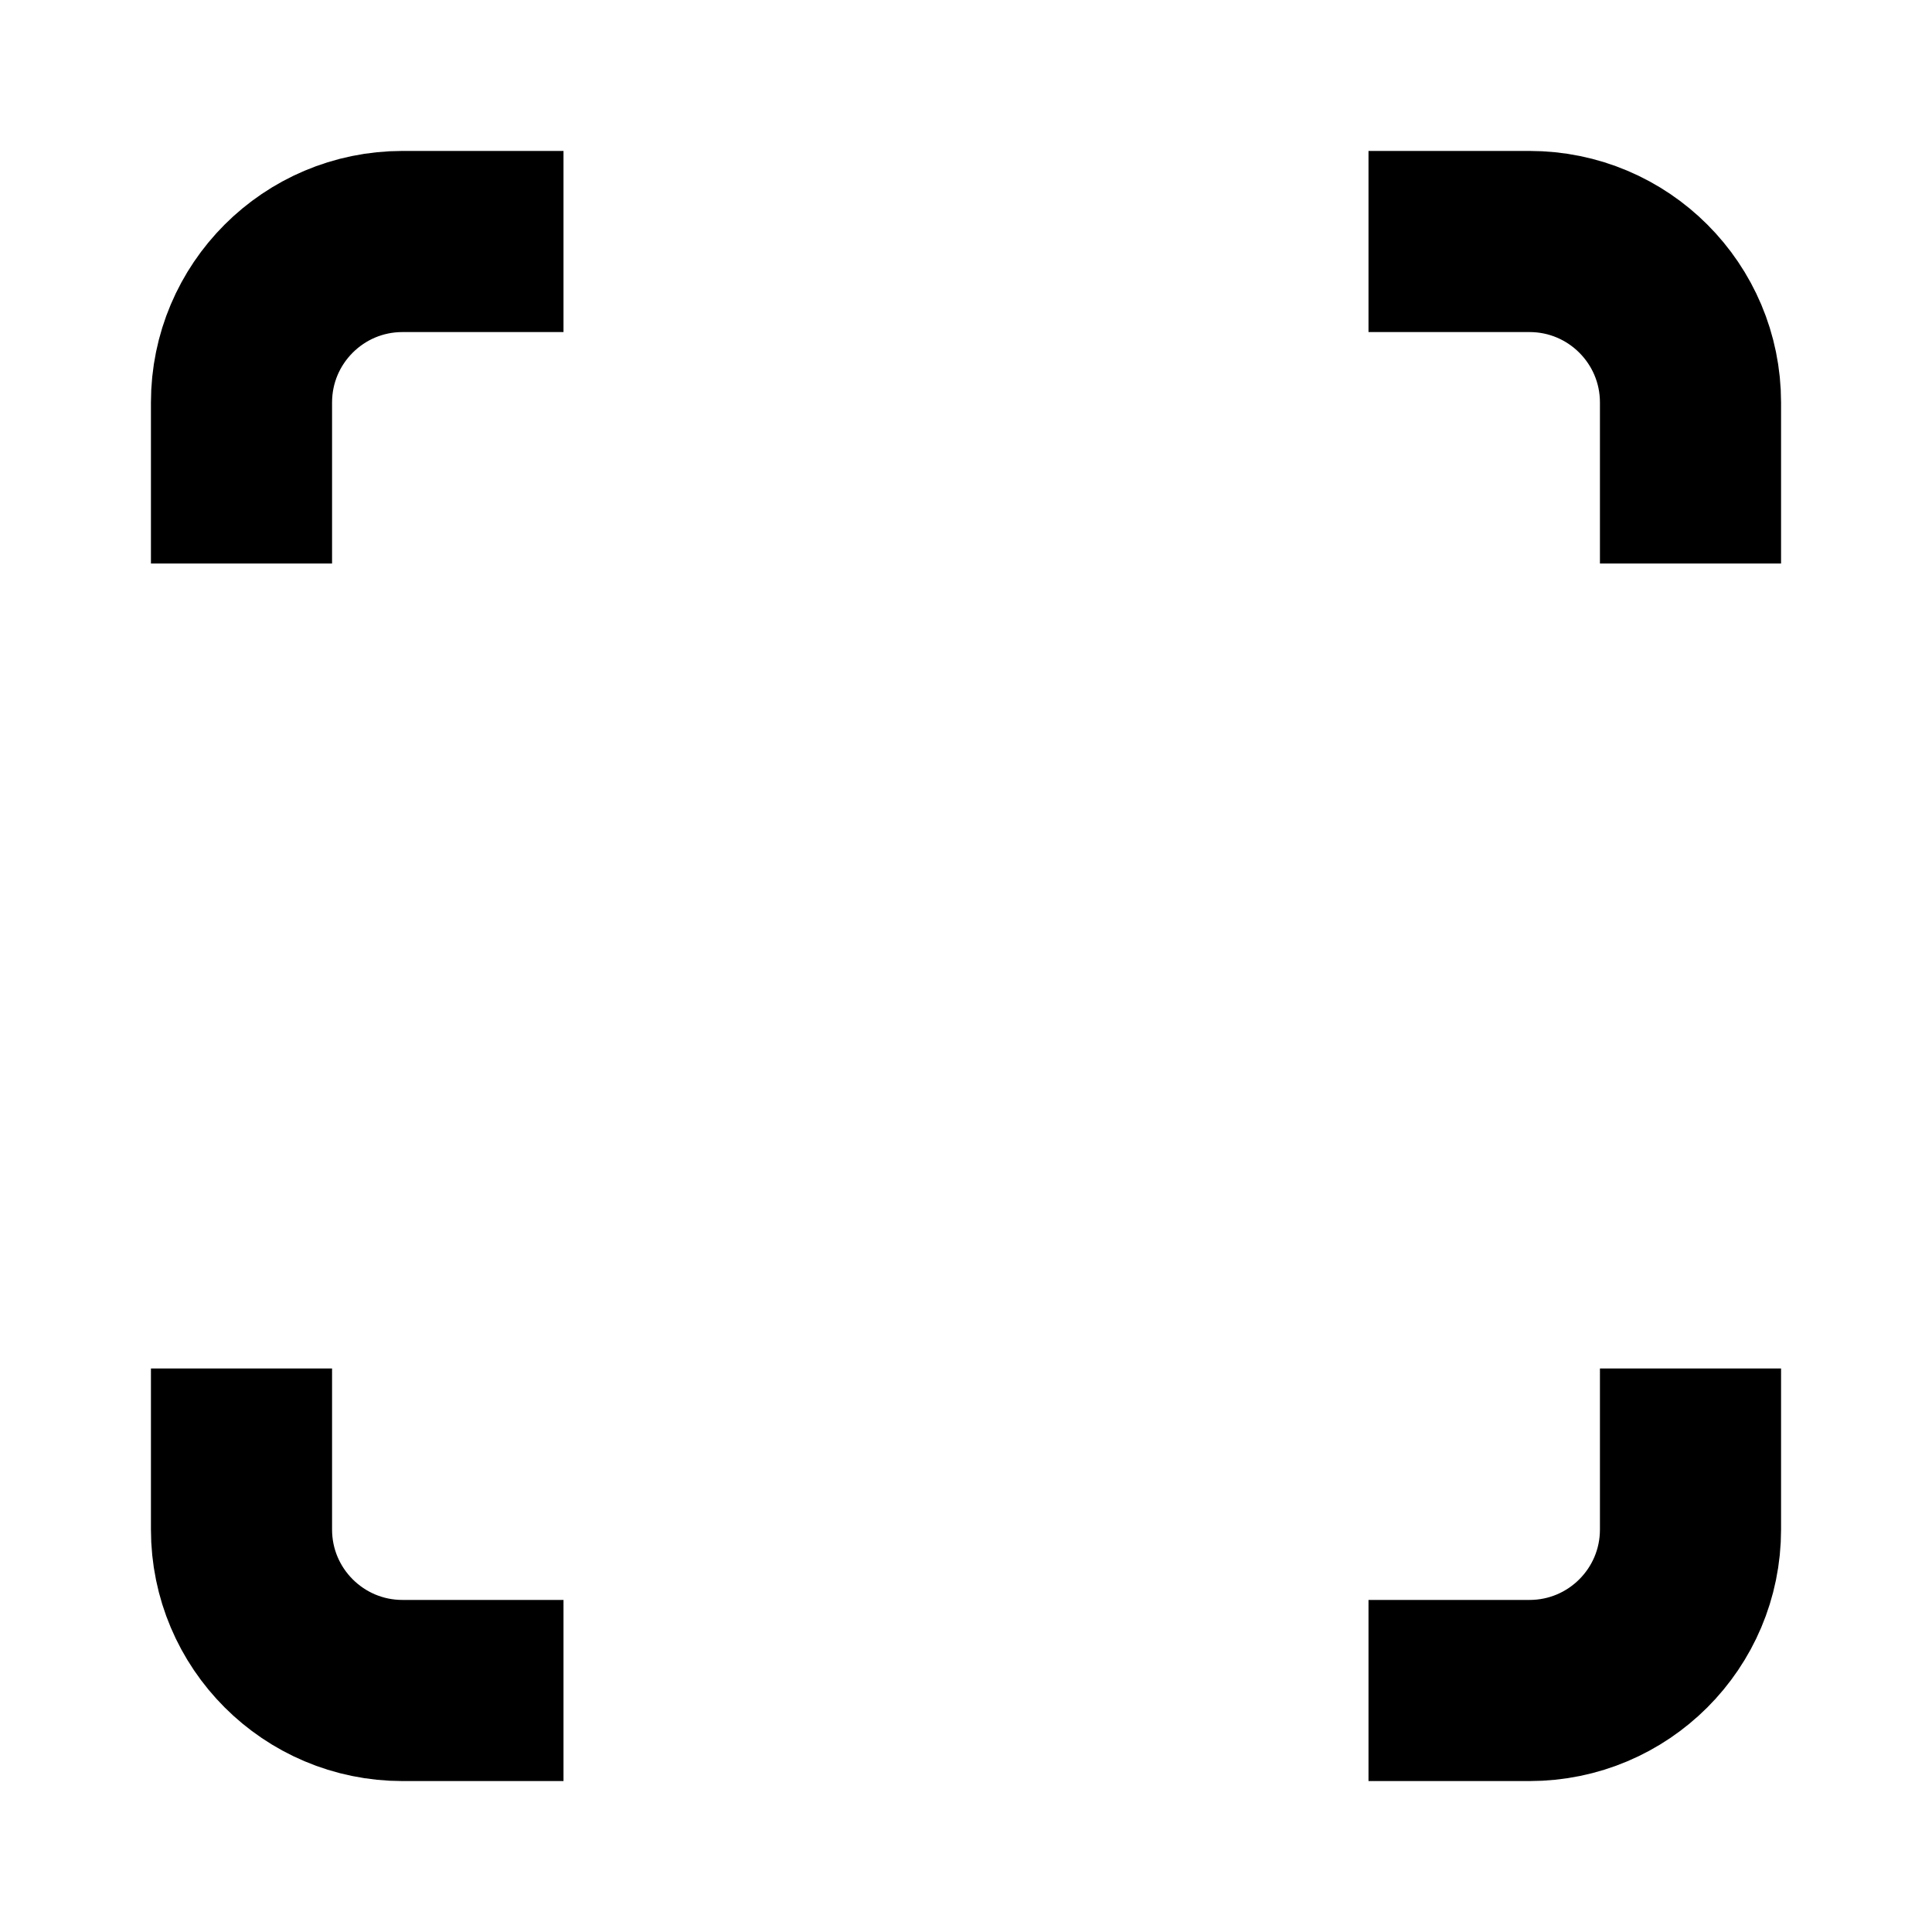
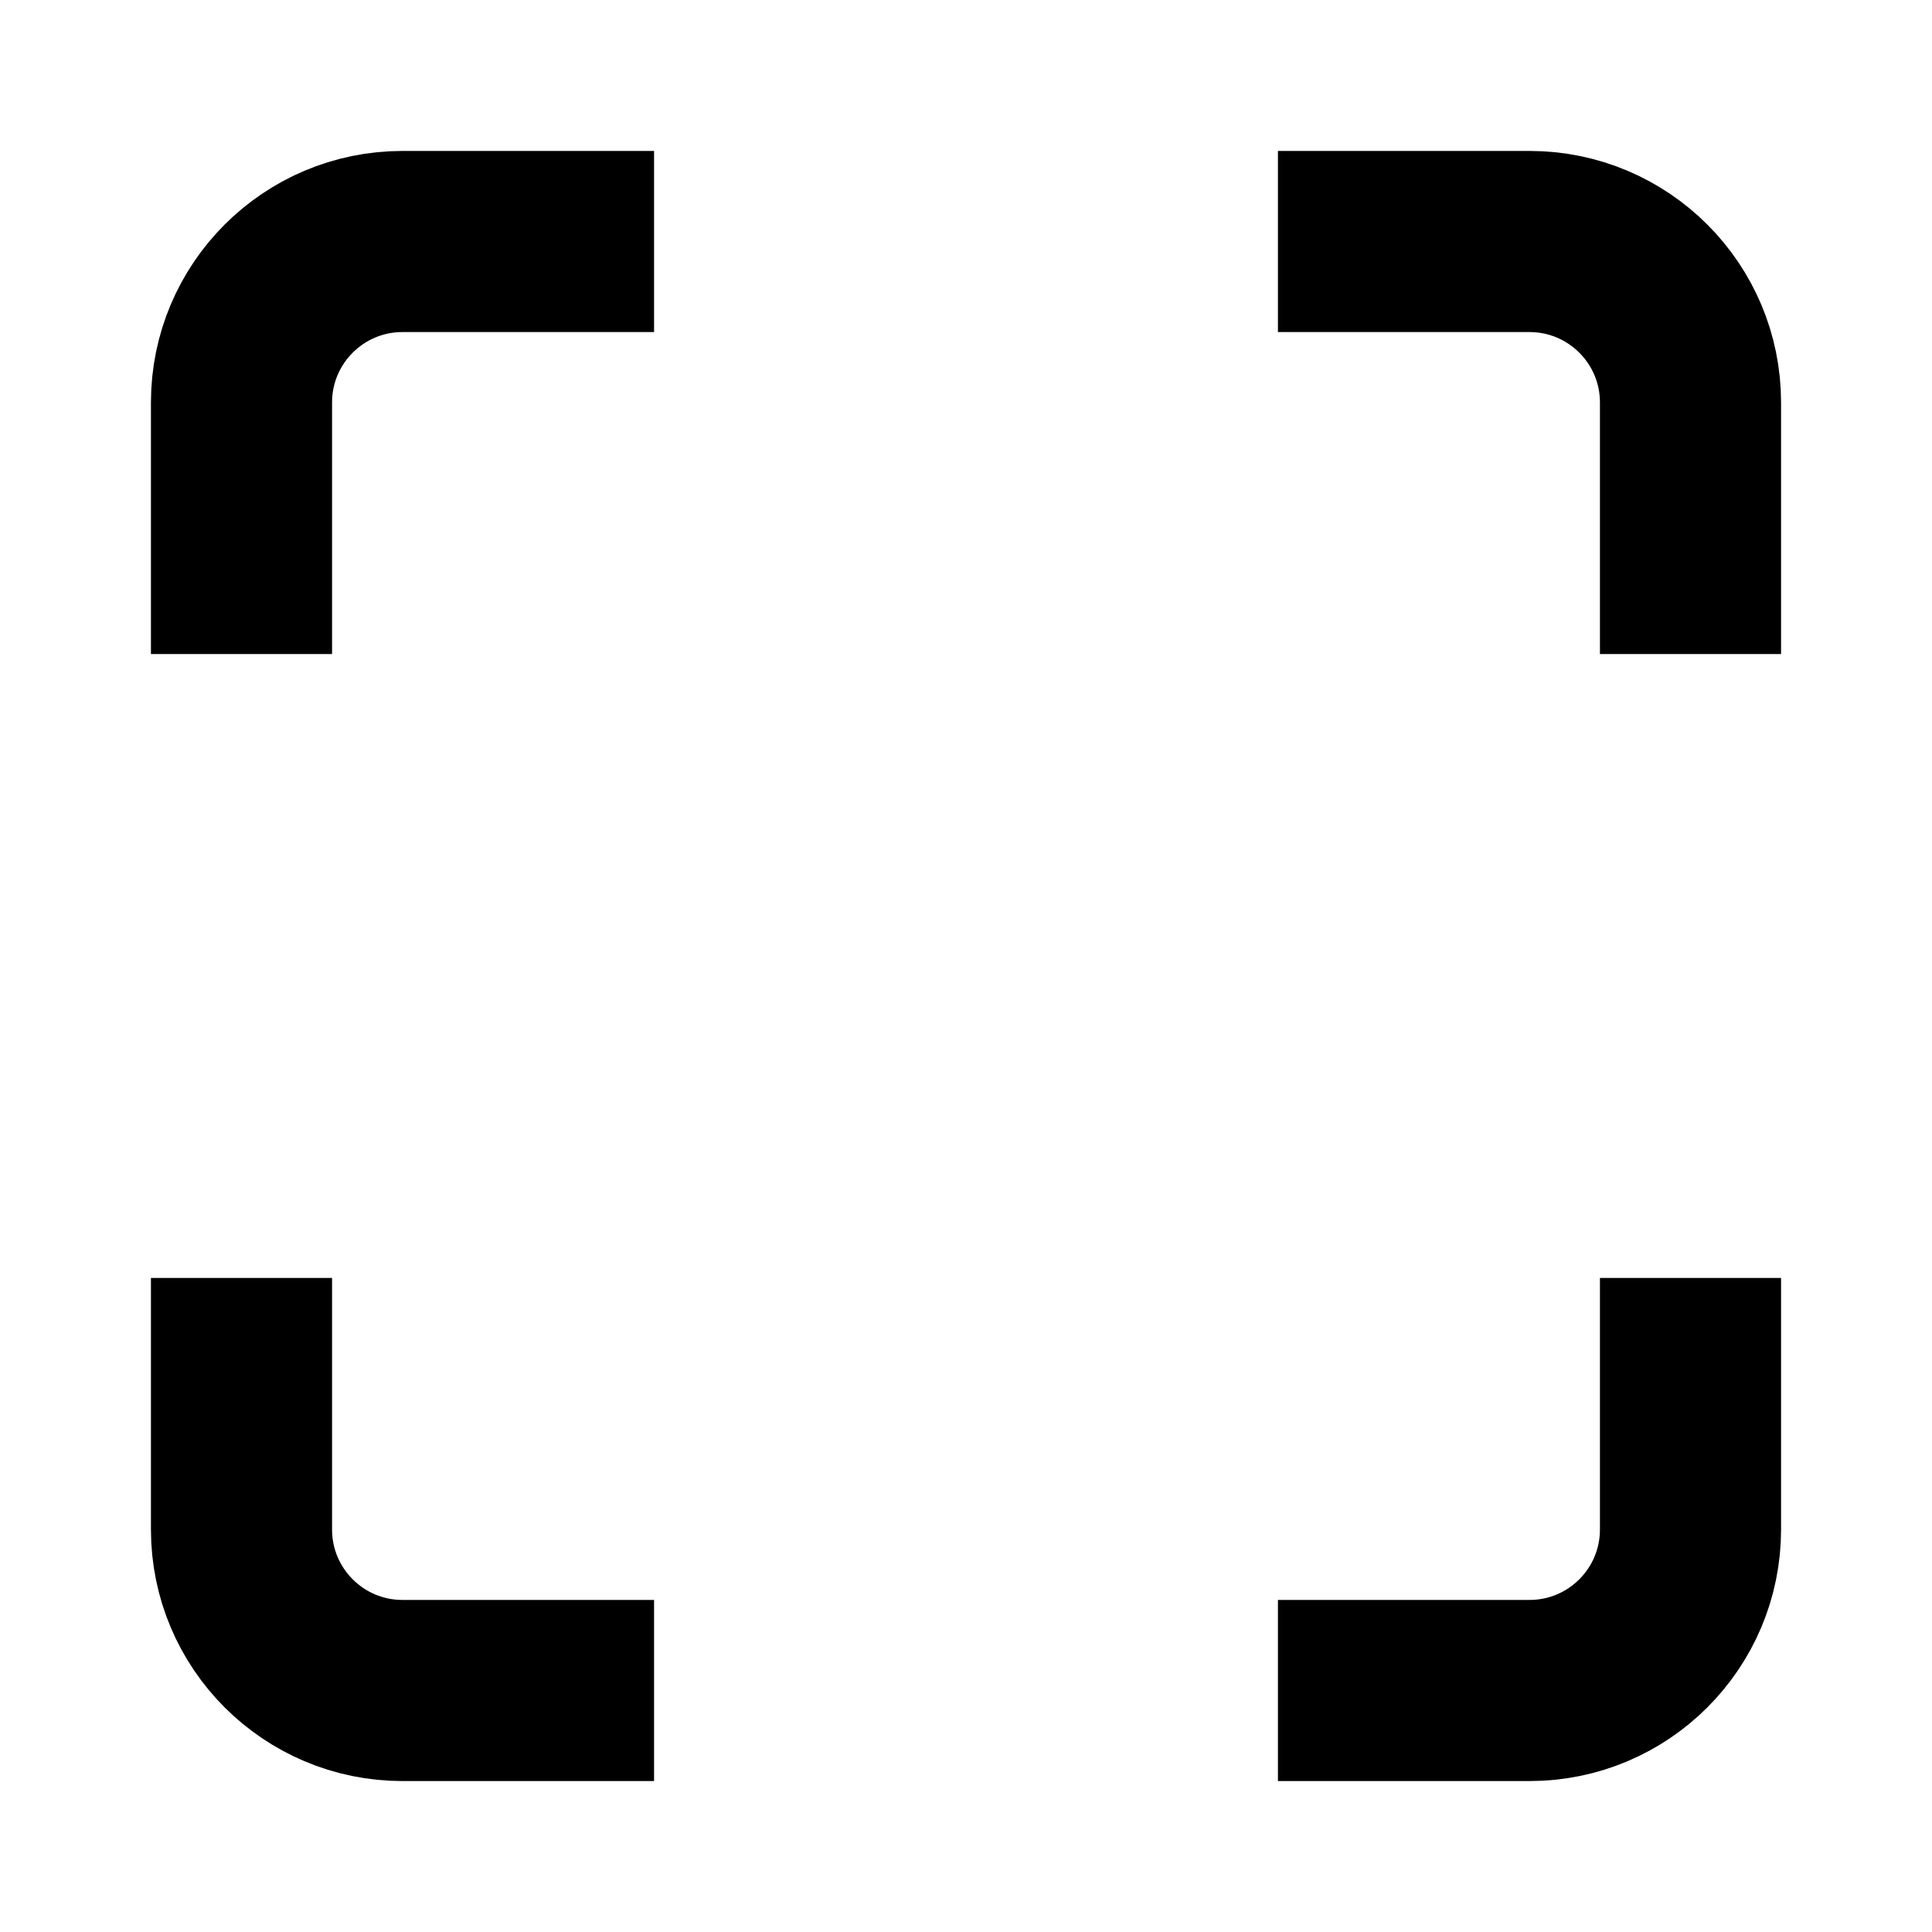
- <svg xmlns="http://www.w3.org/2000/svg" width="24" height="24" viewBox="0 0 24 24" fill="none" stroke="currentColor" stroke-width="2.25" stroke-linecap="butt" stroke-linejoin="round">
+ <svg xmlns="http://www.w3.org/2000/svg" width="24" height="24" viewBox="0 0 24 24" fill="none" stroke="currentColor" stroke-width="2.25" stroke-linecap="square" stroke-linejoin="round">
  <path d="M3 7V5a2 2 0 0 1 2-2h2" />
  <path d="M17 3h2a2 2 0 0 1 2 2v2" />
  <path d="M21 17v2a2 2 0 0 1-2 2h-2" />
  <path d="M7 21H5a2 2 0 0 1-2-2v-2" />
</svg>
